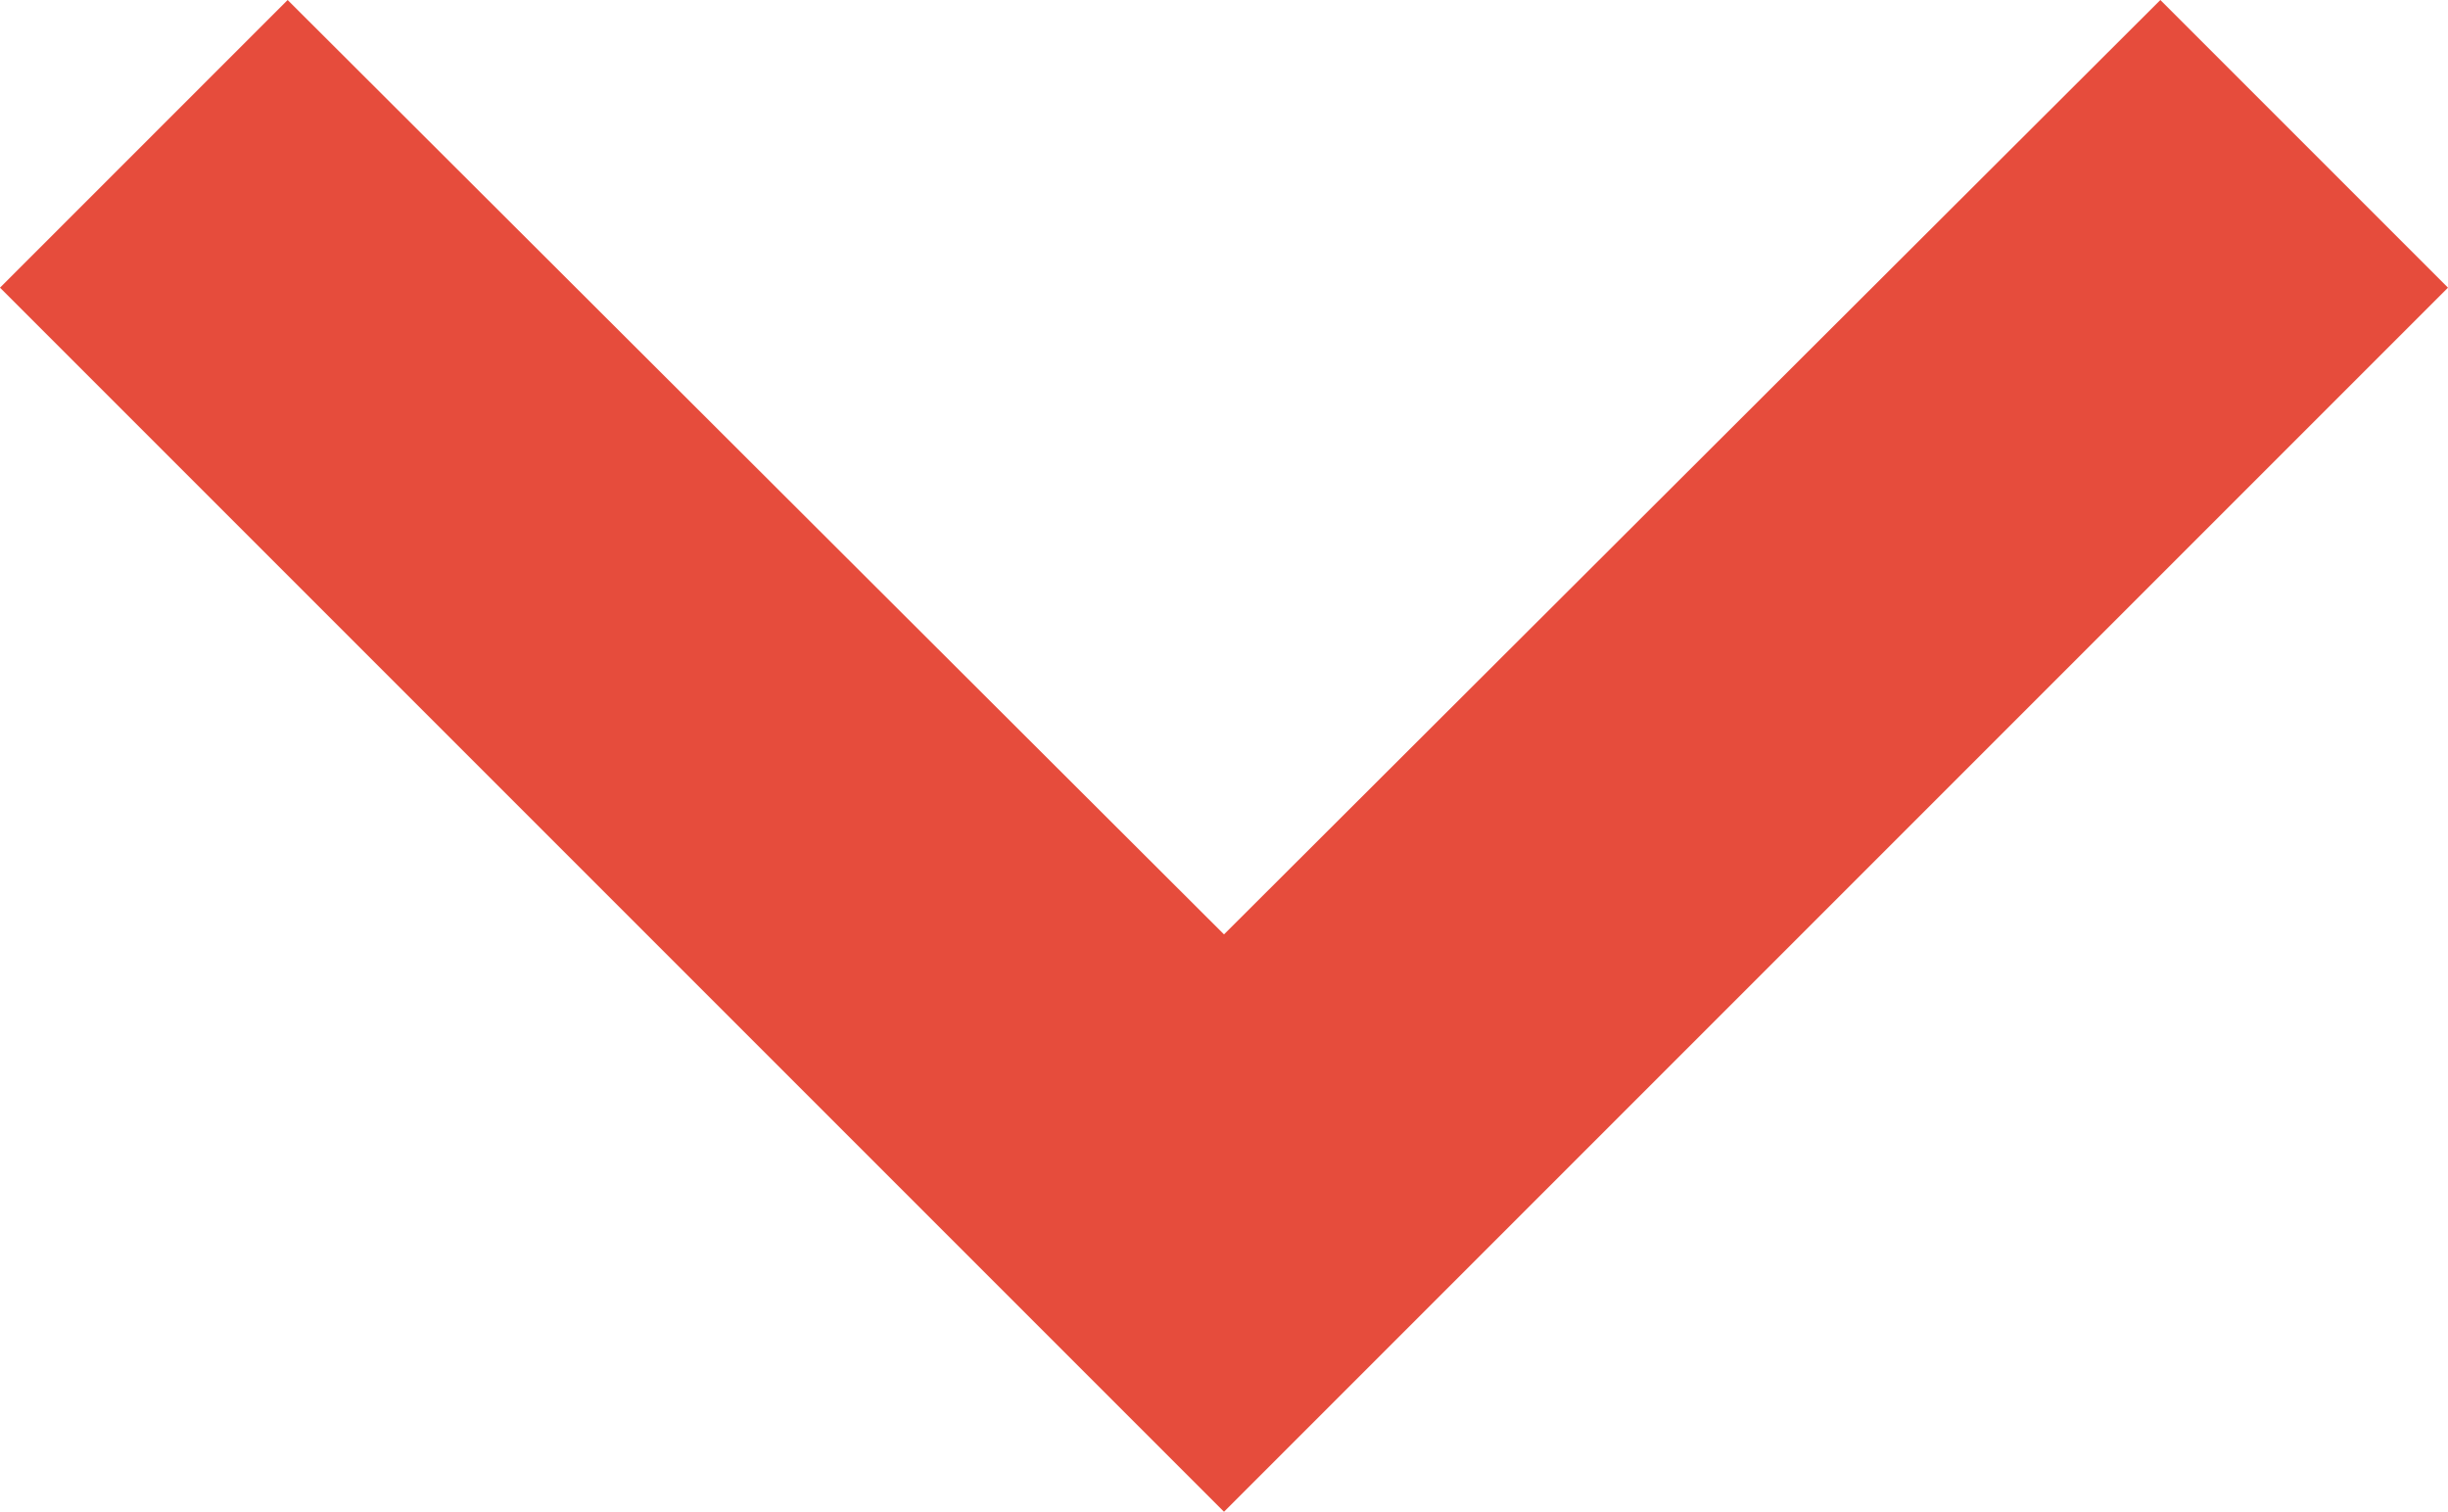
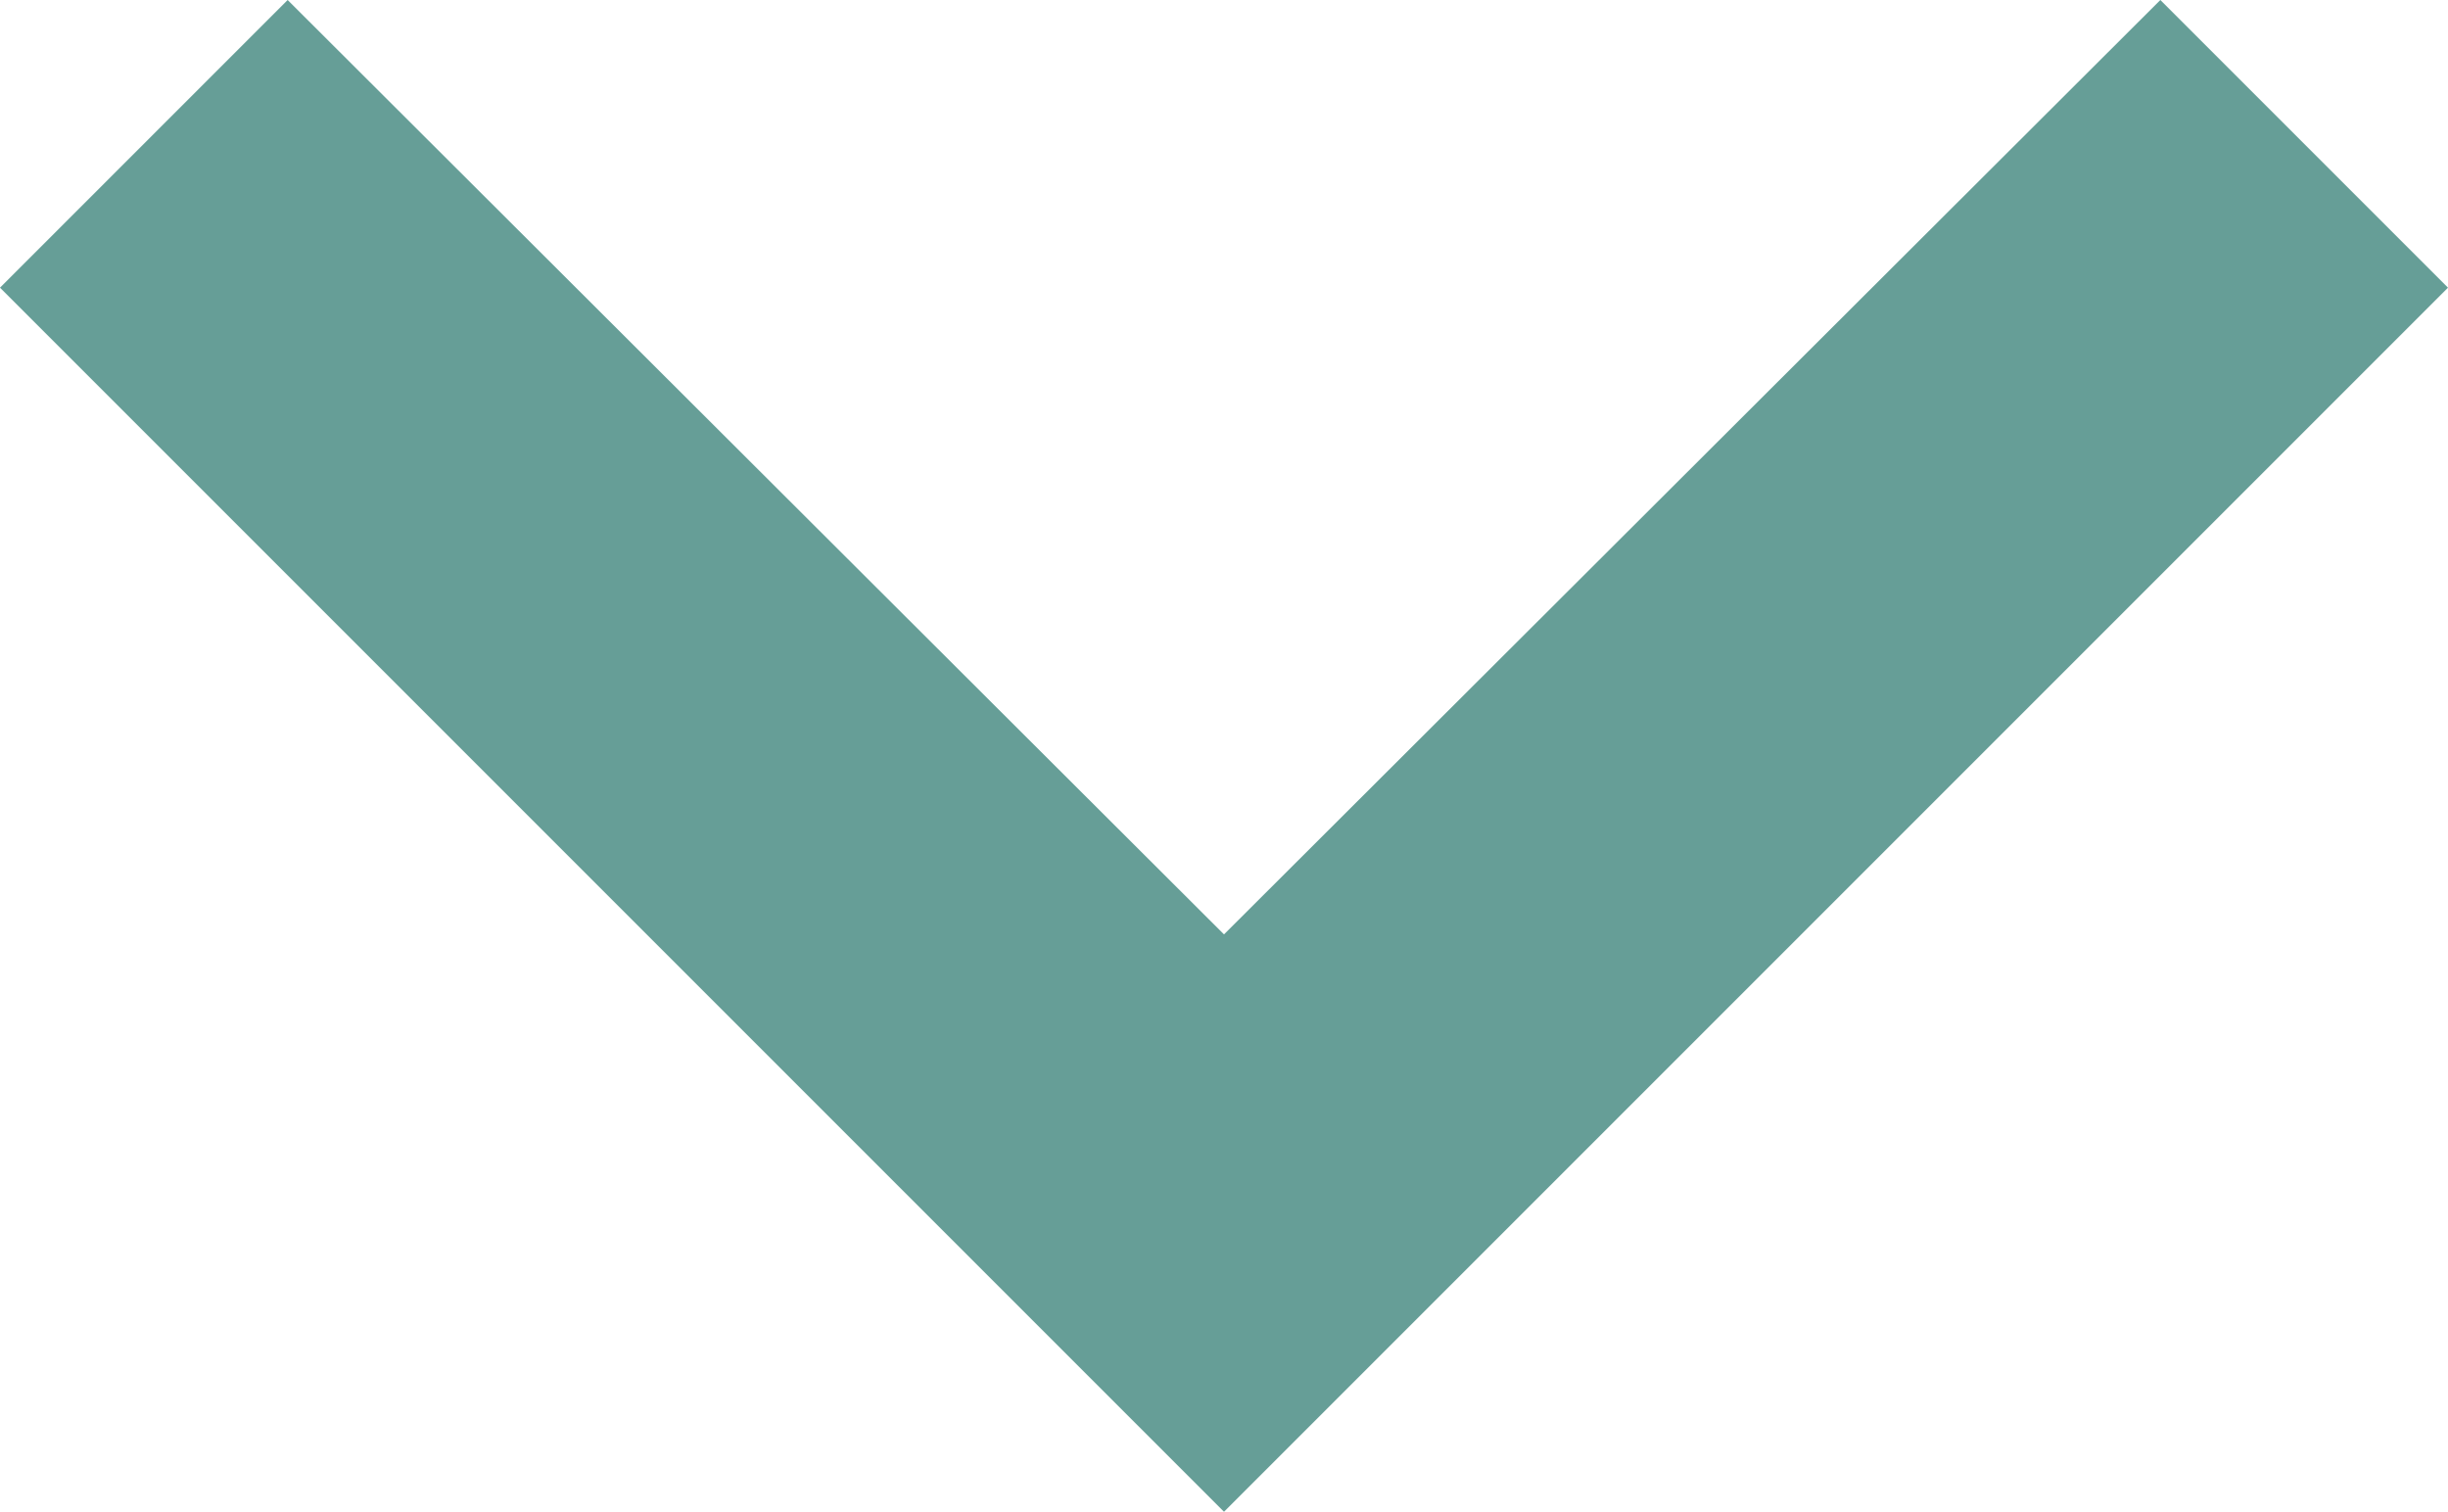
<svg xmlns="http://www.w3.org/2000/svg" width="12" height="7.41" viewBox="0 0 12 7.41">
-   <path id="Vector" d="M7.41,1.41,6,0,0,6l6,6,1.41-1.41L2.83,6Z" transform="matrix(0, -1, 1, 0, 0, 7.41)" fill="#e64c3c" />
+   <path id="Vector" d="M7.41,1.41,6,0,0,6l6,6,1.41-1.41L2.83,6Z" transform="translate(0 7.41) rotate(-90)" fill="#669e97" />
</svg>
